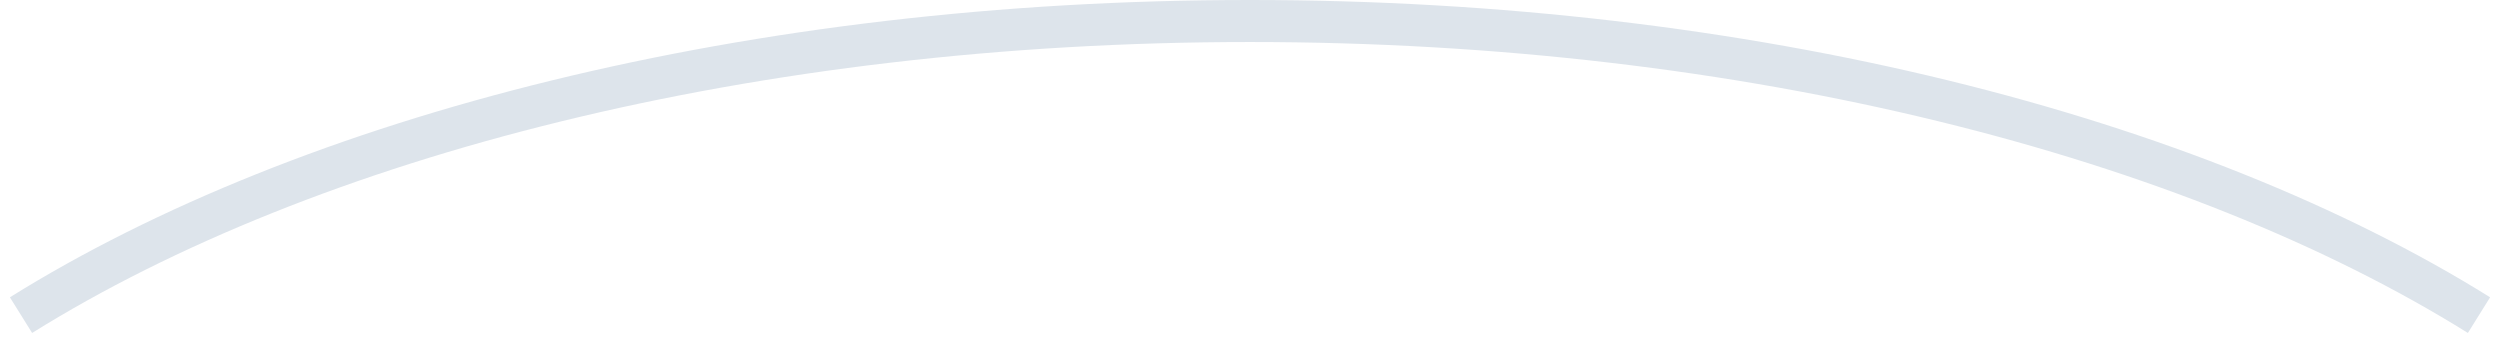
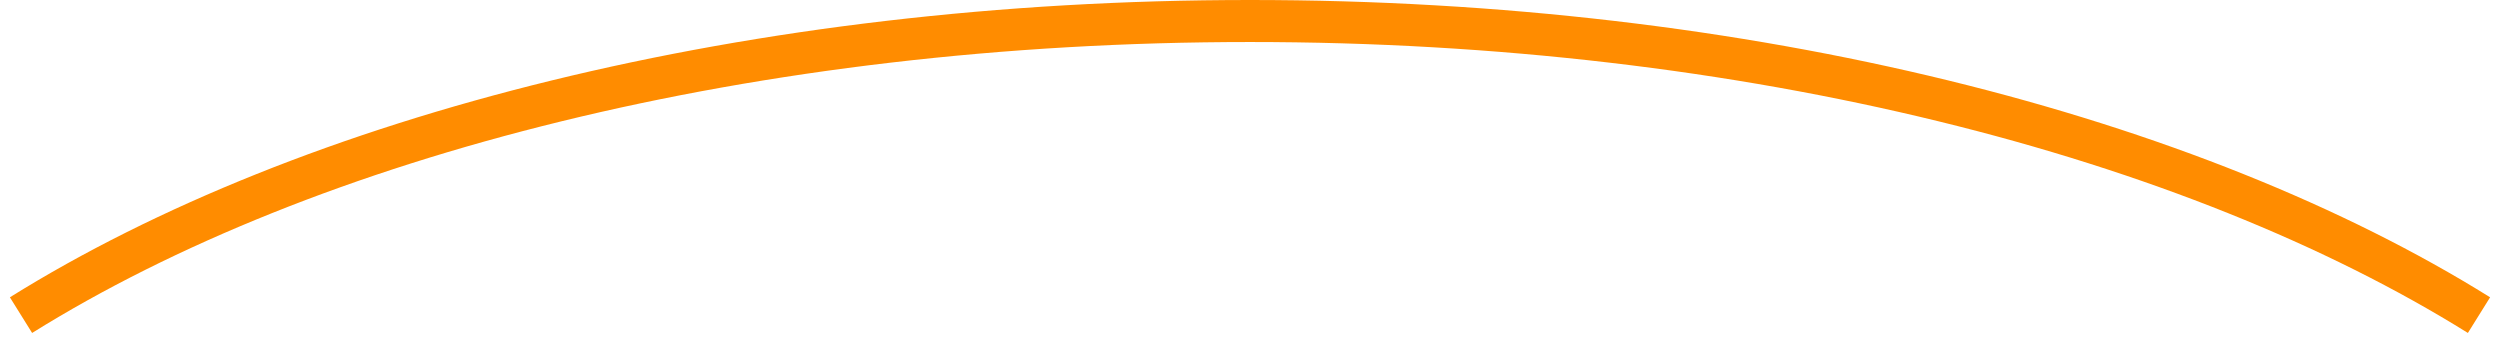
<svg xmlns="http://www.w3.org/2000/svg" width="119" height="16" viewBox="0 0 119 16">
-   <path fill="none" fill-rule="evenodd" stroke="#DDE4EB" stroke-linejoin="round" stroke-width="2" d="M118 15C104.316 6.472 83.204 1 59.5 1S14.684 6.472 1 15" />
+   <path fill="none" fill-rule="evenodd" stroke="#FF8C00" stroke-linejoin="round" stroke-width="2" d="M118 15C104.316 6.472 83.204 1 59.5 1S14.684 6.472 1 15" />
</svg>
